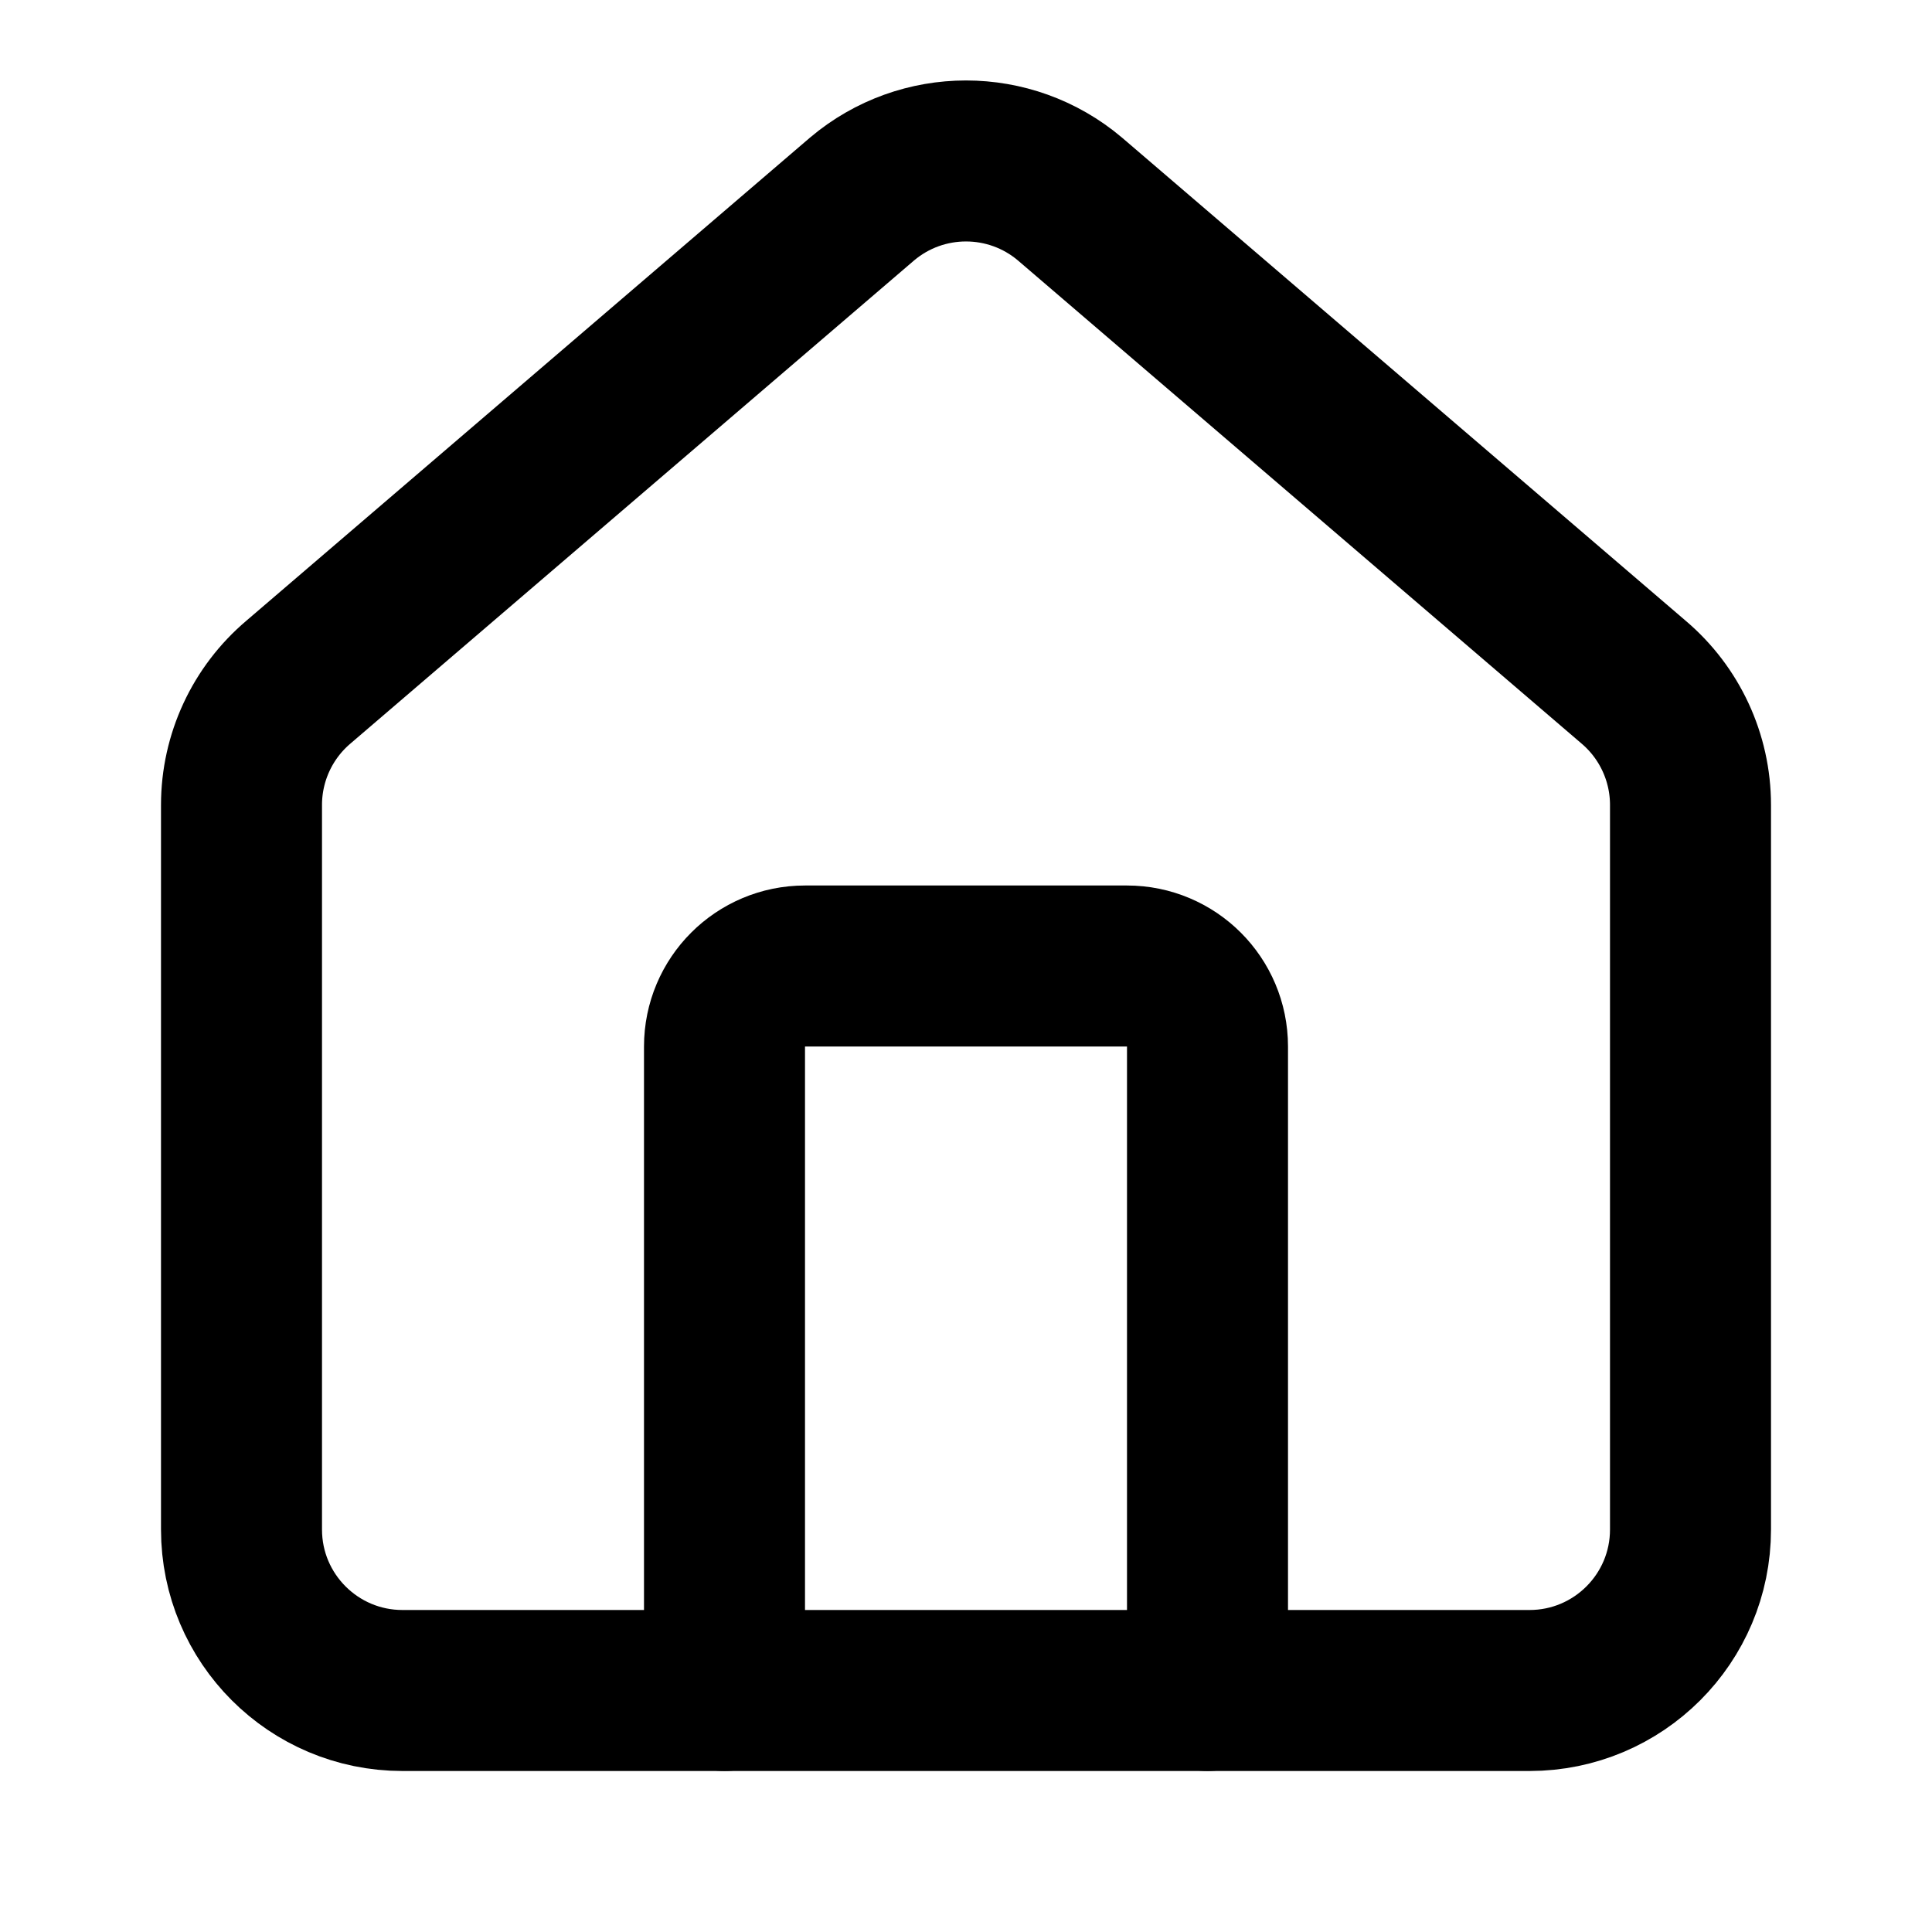
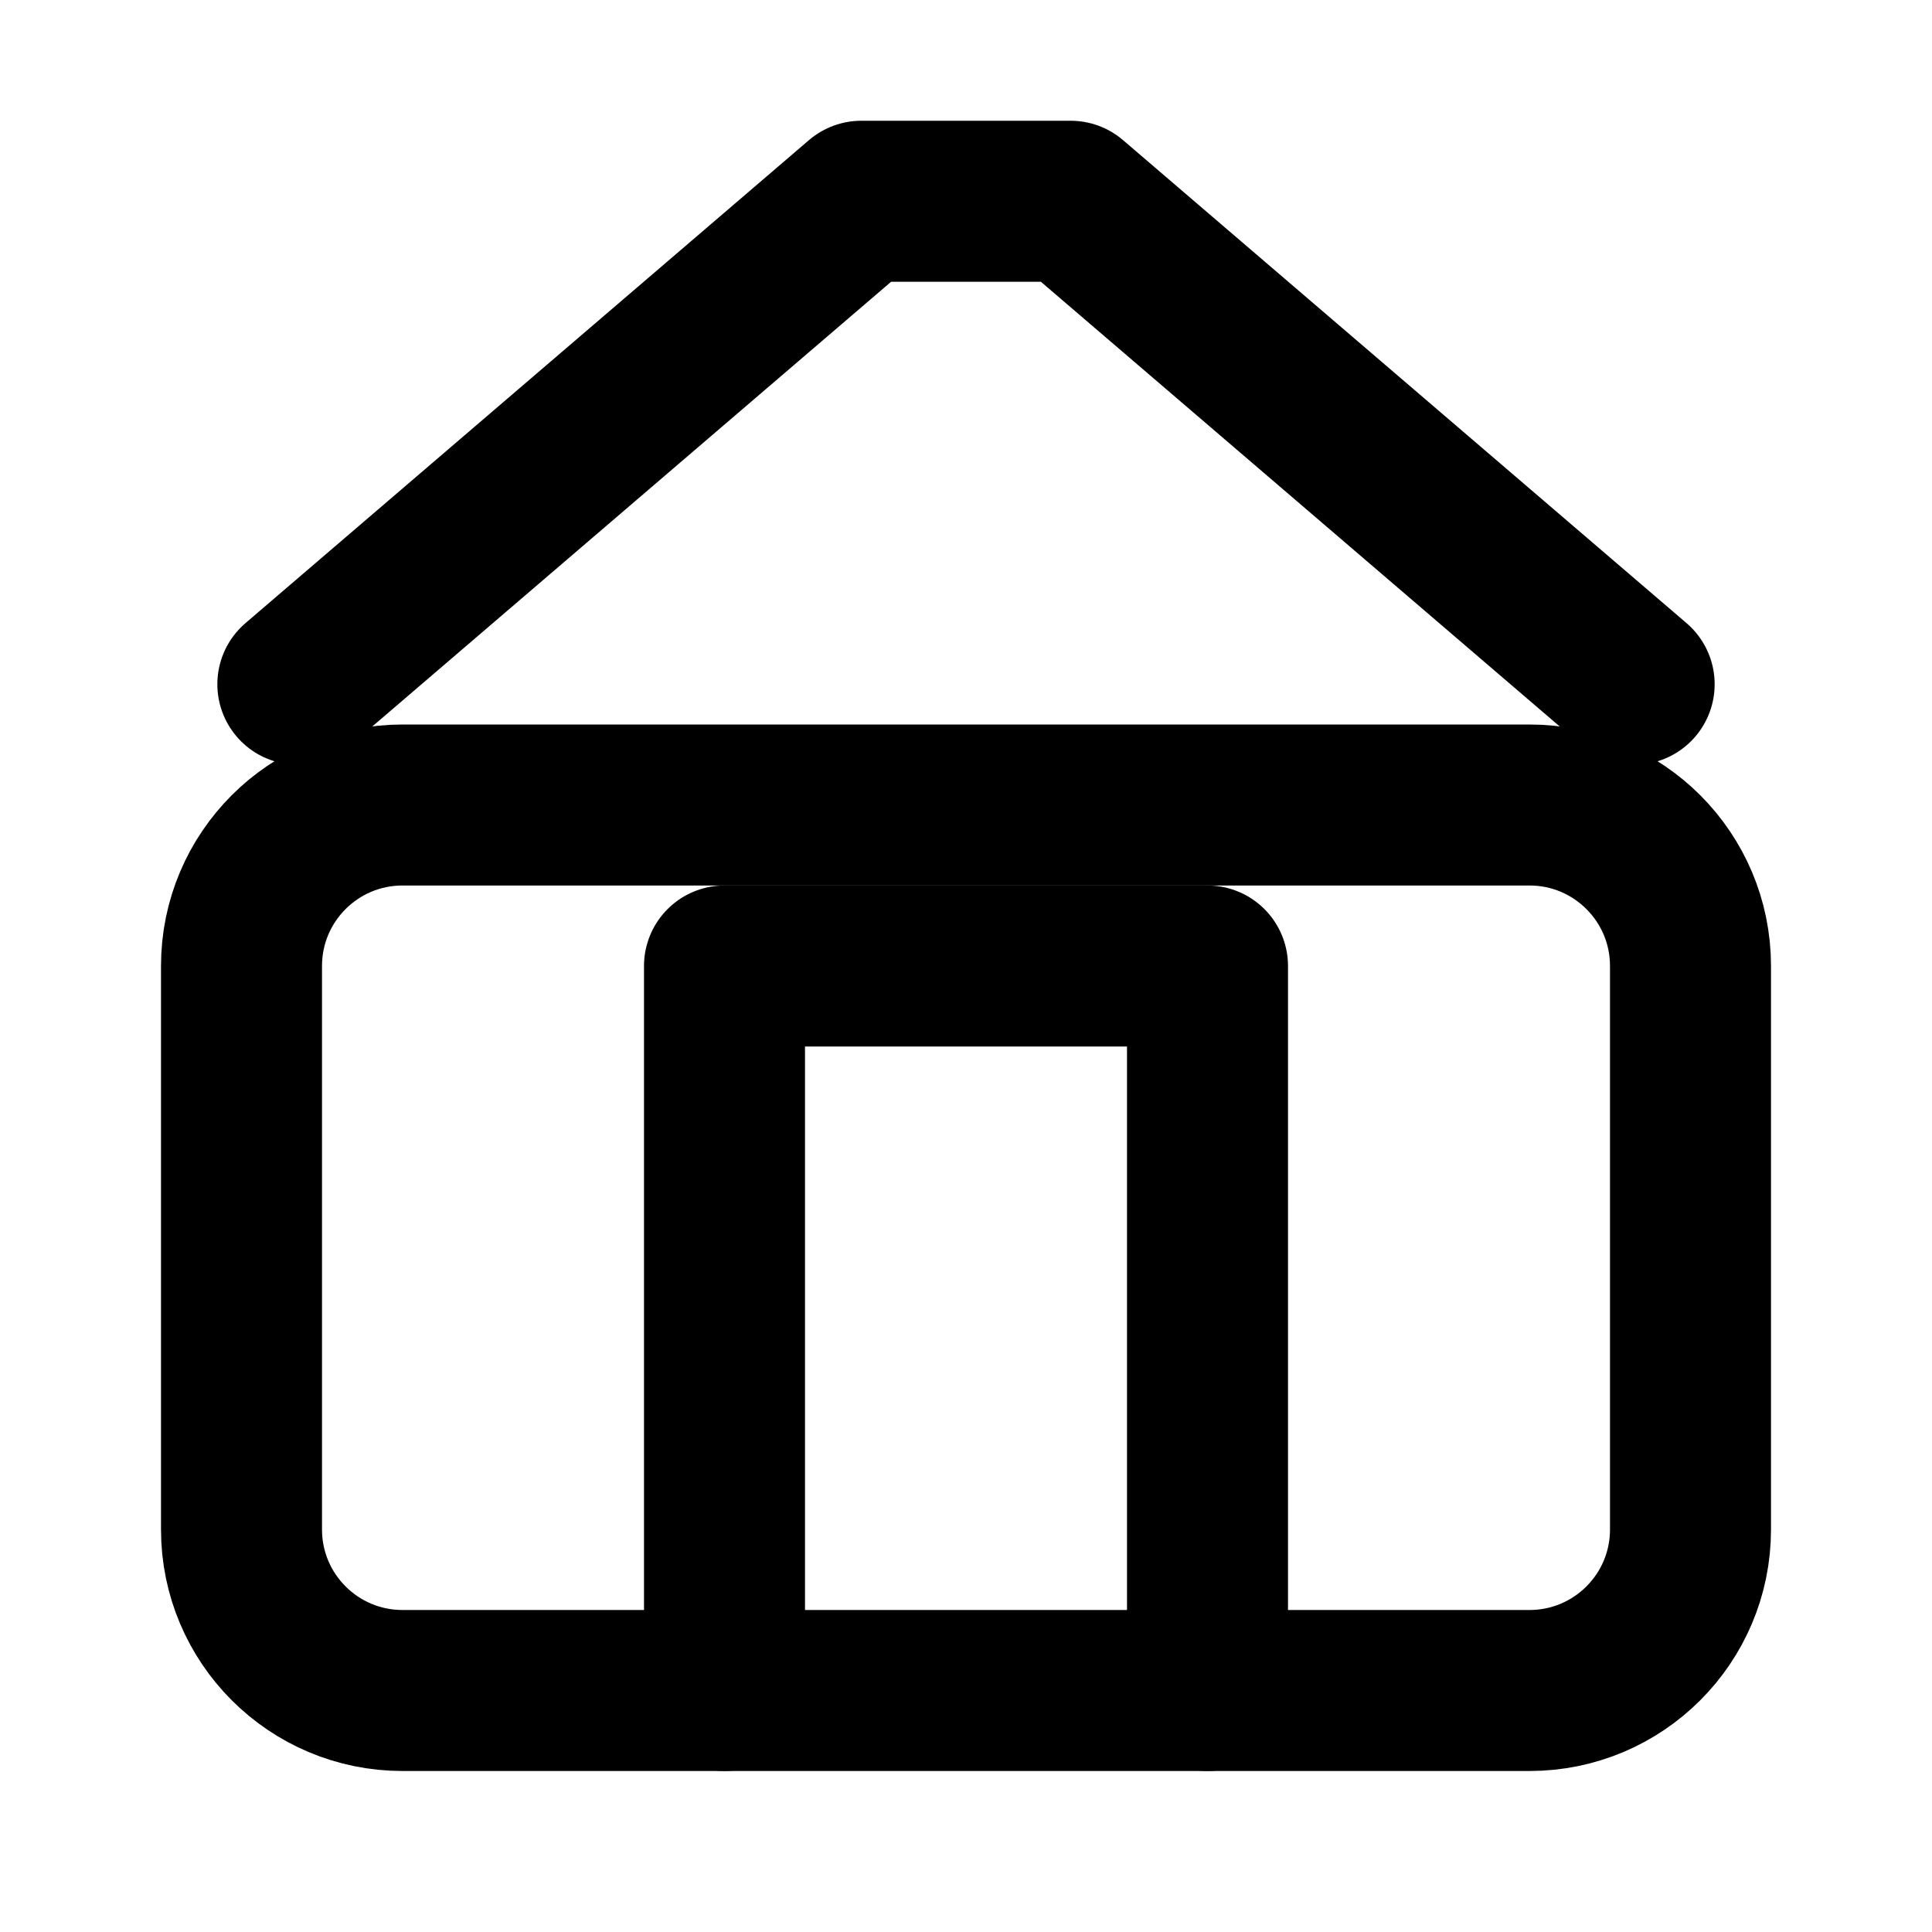
<svg xmlns="http://www.w3.org/2000/svg" width="24" height="24" viewBox="0 0 24 24" fill="none" stroke="currentColor" stroke-width="2" stroke-linecap="round" stroke-linejoin="round">
-   <path d="M15 21v-8a1 1 0 0 0-1-1h-4a1 1 0 0 0-1 1v8" />
-   <path d="M3 10a2 2 0 0 1 .709-1.528l7-6a2 2 0 0 1 2.582 0l7 6A2 2 0 0 1 21 10v9a2 2 0 0 1-2 2H5a2 2 0 0 1-2-2z" />
+   <path d="M15 21V12H9v9" />
+   <rect x="3" y="10" width="18" height="11" rx="2" />
+   <path d="M3.7 8.5 10.7 2.5h2.6l7 6" />
</svg>
